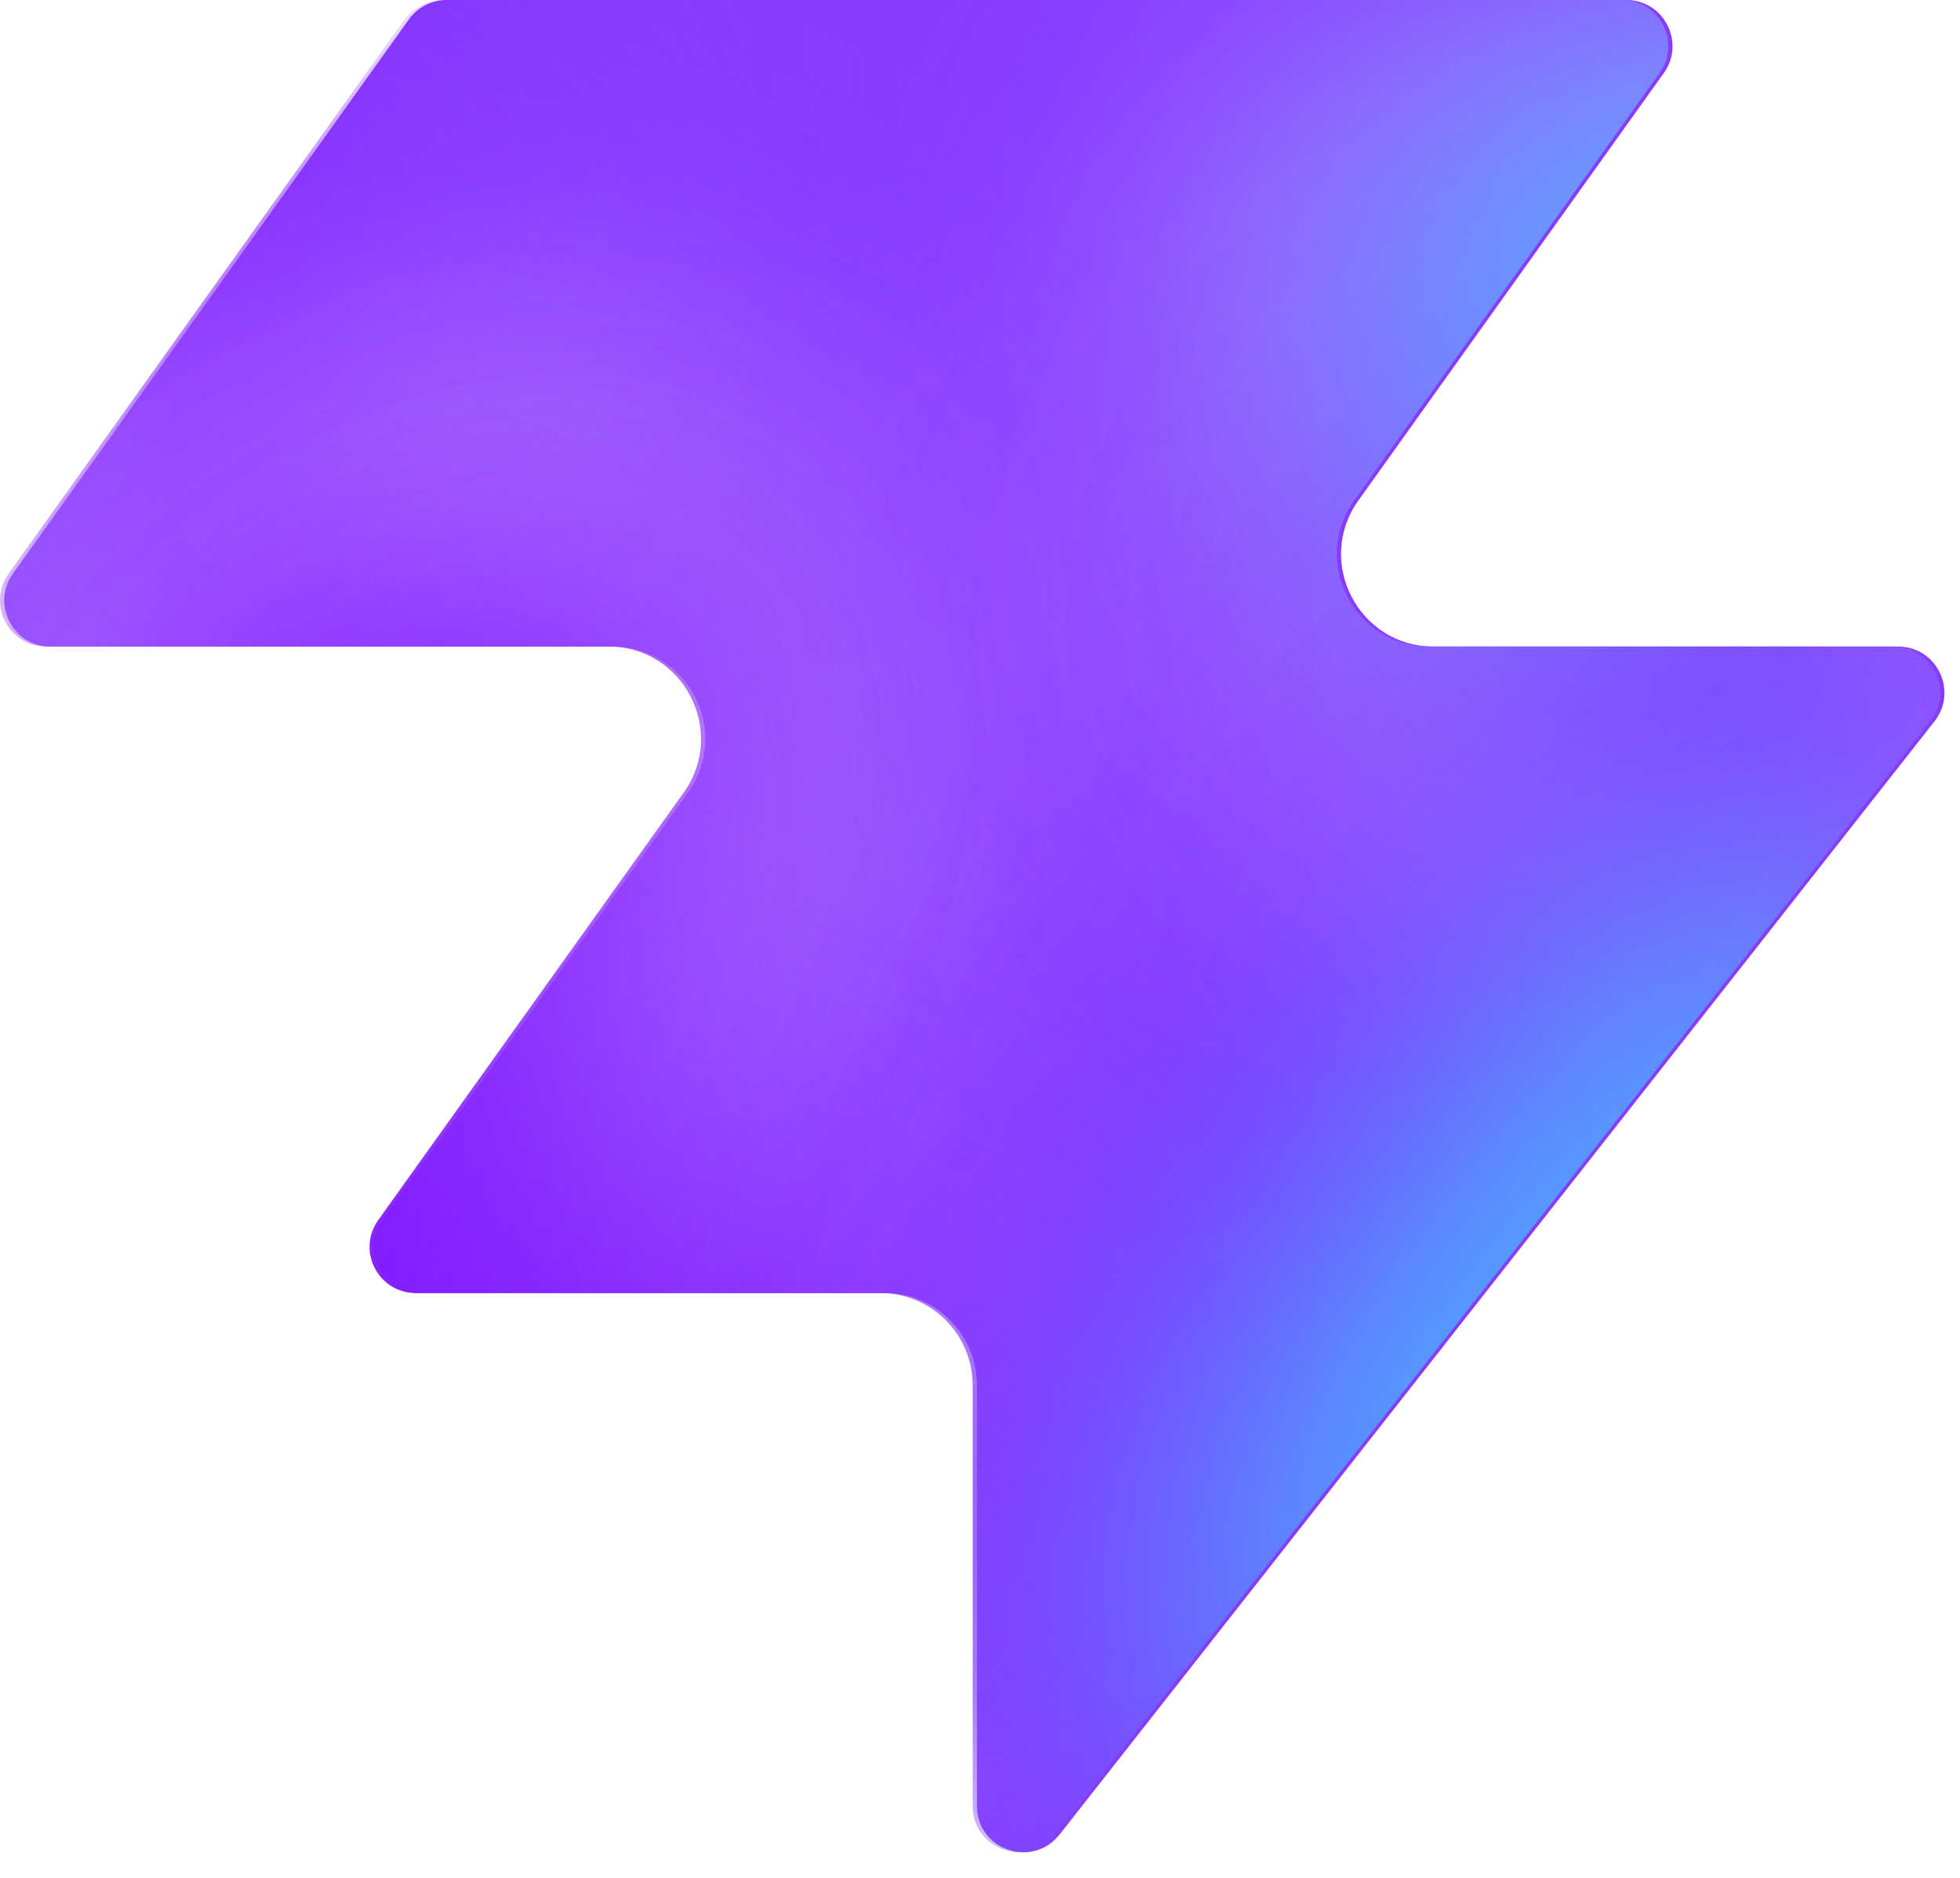
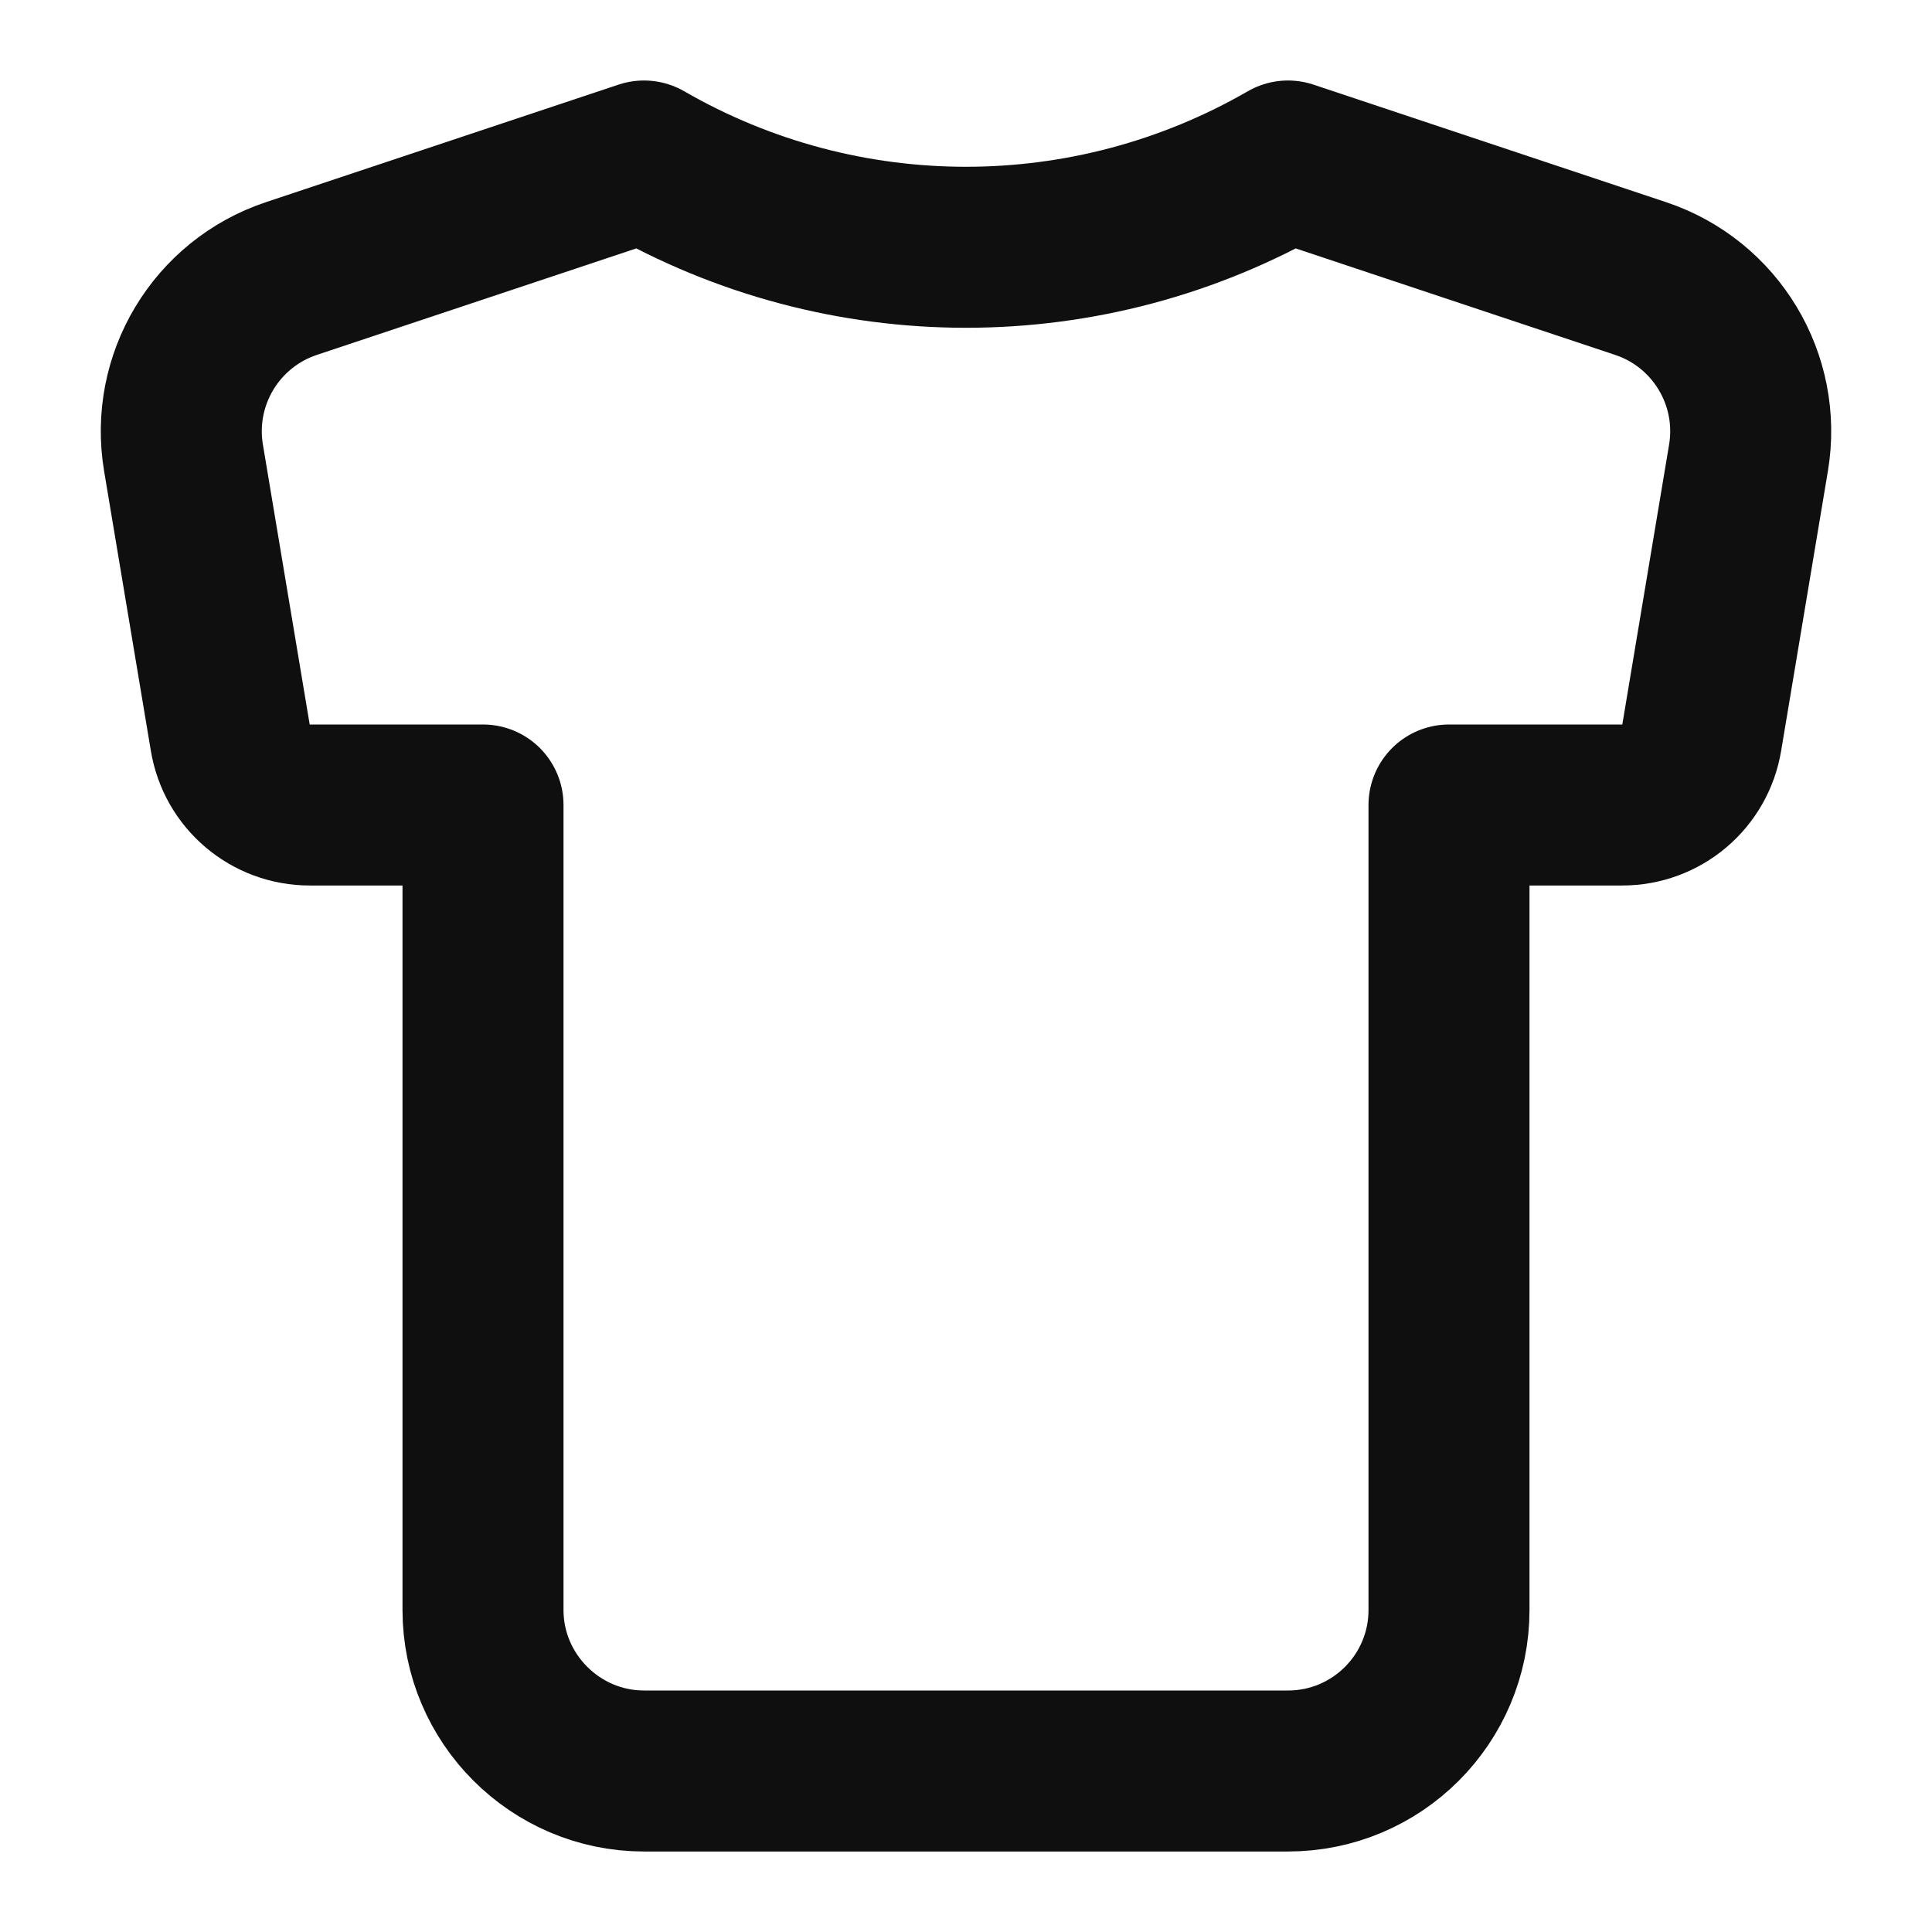
- <svg xmlns="http://www.w3.org/2000/svg" width="48" height="46" fill="none" viewBox="0 0 48 46">
-   <path fill="#863bff" d="M25.946 44.938c-.664.845-2.021.375-2.021-.698V33.937a2.26 2.26 0 0 0-2.262-2.262H10.287c-.92 0-1.456-1.04-.92-1.788l7.48-10.471c1.07-1.497 0-3.578-1.842-3.578H1.237c-.92 0-1.456-1.04-.92-1.788L10.013.474c.214-.297.556-.474.92-.474h28.894c.92 0 1.456 1.04.92 1.788l-7.48 10.471c-1.07 1.498 0 3.579 1.842 3.579h11.377c.943 0 1.473 1.088.89 1.83L25.947 44.94z" style="fill:#863bff;fill:color(display-p3 .525 .23 1);fill-opacity:1" />
-   <mask id="a" width="48" height="46" x="0" y="0" maskUnits="userSpaceOnUse" style="mask-type:alpha">
-     <path fill="#000" d="M25.842 44.938c-.664.844-2.021.375-2.021-.698V33.937a2.26 2.26 0 0 0-2.262-2.262H10.183c-.92 0-1.456-1.04-.92-1.788l7.48-10.471c1.07-1.498 0-3.579-1.842-3.579H1.133c-.92 0-1.456-1.04-.92-1.787L9.91.473c.214-.297.556-.474.92-.474h28.894c.92 0 1.456 1.04.92 1.788l-7.48 10.471c-1.07 1.498 0 3.578 1.842 3.578h11.377c.943 0 1.473 1.088.89 1.832L25.843 44.94z" style="fill:#000;fill-opacity:1" />
-   </mask>
-   <g mask="url(#a)">
-     <g filter="url(#b)">
-       <ellipse cx="5.508" cy="14.704" fill="#ede6ff" rx="5.508" ry="14.704" style="fill:#ede6ff;fill:color(display-p3 .927 .903 1);fill-opacity:1" transform="matrix(.00324 1 1 -.00324 -4.47 31.516)" />
-     </g>
-     <g filter="url(#c)">
-       <ellipse cx="10.399" cy="29.851" fill="#ede6ff" rx="10.399" ry="29.851" style="fill:#ede6ff;fill:color(display-p3 .927 .903 1);fill-opacity:1" transform="matrix(.00324 1 1 -.00324 -39.328 7.883)" />
-     </g>
-     <g filter="url(#d)">
-       <ellipse cx="5.508" cy="30.487" fill="#7e14ff" rx="5.508" ry="30.487" style="fill:#7e14ff;fill:color(display-p3 .492 .077 1);fill-opacity:1" transform="rotate(89.814 -25.913 -14.639)scale(1 -1)" />
-     </g>
-     <g filter="url(#e)">
-       <ellipse cx="5.508" cy="30.599" fill="#7e14ff" rx="5.508" ry="30.599" style="fill:#7e14ff;fill:color(display-p3 .492 .077 1);fill-opacity:1" transform="rotate(89.814 -32.644 -3.334)scale(1 -1)" />
-     </g>
-     <g filter="url(#f)">
-       <ellipse cx="5.508" cy="30.599" fill="#7e14ff" rx="5.508" ry="30.599" style="fill:#7e14ff;fill:color(display-p3 .492 .077 1);fill-opacity:1" transform="matrix(.00324 1 1 -.00324 -34.34 30.47)" />
-     </g>
-     <g filter="url(#g)">
-       <ellipse cx="14.072" cy="22.078" fill="#ede6ff" rx="14.072" ry="22.078" style="fill:#ede6ff;fill:color(display-p3 .927 .903 1);fill-opacity:1" transform="rotate(93.35 24.506 48.493)scale(-1 1)" />
-     </g>
-     <g filter="url(#h)">
-       <ellipse cx="3.47" cy="21.501" fill="#7e14ff" rx="3.47" ry="21.501" style="fill:#7e14ff;fill:color(display-p3 .492 .077 1);fill-opacity:1" transform="rotate(89.009 28.708 47.59)scale(-1 1)" />
-     </g>
-     <g filter="url(#i)">
-       <ellipse cx="3.47" cy="21.501" fill="#7e14ff" rx="3.47" ry="21.501" style="fill:#7e14ff;fill:color(display-p3 .492 .077 1);fill-opacity:1" transform="rotate(89.009 28.708 47.59)scale(-1 1)" />
-     </g>
-     <g filter="url(#j)">
-       <ellipse cx=".387" cy="8.972" fill="#7e14ff" rx="4.407" ry="29.108" style="fill:#7e14ff;fill:color(display-p3 .492 .077 1);fill-opacity:1" transform="rotate(39.51 .387 8.972)" />
-     </g>
-     <g filter="url(#k)">
-       <ellipse cx="47.523" cy="-6.092" fill="#7e14ff" rx="4.407" ry="29.108" style="fill:#7e14ff;fill:color(display-p3 .492 .077 1);fill-opacity:1" transform="rotate(37.892 47.523 -6.092)" />
-     </g>
-     <g filter="url(#l)">
-       <ellipse cx="41.412" cy="6.333" fill="#47bfff" rx="5.971" ry="9.665" style="fill:#47bfff;fill:color(display-p3 .28 .748 1);fill-opacity:1" transform="rotate(37.892 41.412 6.333)" />
-     </g>
-     <g filter="url(#m)">
-       <ellipse cx="-1.879" cy="38.332" fill="#7e14ff" rx="4.407" ry="29.108" style="fill:#7e14ff;fill:color(display-p3 .492 .077 1);fill-opacity:1" transform="rotate(37.892 -1.88 38.332)" />
-     </g>
-     <g filter="url(#n)">
-       <ellipse cx="-1.879" cy="38.332" fill="#7e14ff" rx="4.407" ry="29.108" style="fill:#7e14ff;fill:color(display-p3 .492 .077 1);fill-opacity:1" transform="rotate(37.892 -1.88 38.332)" />
-     </g>
-     <g filter="url(#o)">
-       <ellipse cx="35.651" cy="29.907" fill="#7e14ff" rx="4.407" ry="29.108" style="fill:#7e14ff;fill:color(display-p3 .492 .077 1);fill-opacity:1" transform="rotate(37.892 35.651 29.907)" />
-     </g>
-     <g filter="url(#p)">
-       <ellipse cx="38.418" cy="32.4" fill="#47bfff" rx="5.971" ry="15.297" style="fill:#47bfff;fill:color(display-p3 .28 .748 1);fill-opacity:1" transform="rotate(37.892 38.418 32.4)" />
-     </g>
-   </g>
-   <defs>
-     <filter id="b" width="60.045" height="41.654" x="-19.77" y="16.149" color-interpolation-filters="sRGB" filterUnits="userSpaceOnUse">
-       <feFlood flood-opacity="0" result="BackgroundImageFix" />
-       <feBlend in="SourceGraphic" in2="BackgroundImageFix" result="shape" />
-       <feGaussianBlur result="effect1_foregroundBlur_2002_17158" stdDeviation="7.659" />
-     </filter>
-     <filter id="c" width="90.34" height="51.437" x="-54.613" y="-7.533" color-interpolation-filters="sRGB" filterUnits="userSpaceOnUse">
-       <feFlood flood-opacity="0" result="BackgroundImageFix" />
-       <feBlend in="SourceGraphic" in2="BackgroundImageFix" result="shape" />
-       <feGaussianBlur result="effect1_foregroundBlur_2002_17158" stdDeviation="7.659" />
-     </filter>
-     <filter id="d" width="79.355" height="29.4" x="-49.64" y="2.03" color-interpolation-filters="sRGB" filterUnits="userSpaceOnUse">
-       <feFlood flood-opacity="0" result="BackgroundImageFix" />
-       <feBlend in="SourceGraphic" in2="BackgroundImageFix" result="shape" />
-       <feGaussianBlur result="effect1_foregroundBlur_2002_17158" stdDeviation="4.596" />
-     </filter>
-     <filter id="e" width="79.579" height="29.4" x="-45.045" y="20.029" color-interpolation-filters="sRGB" filterUnits="userSpaceOnUse">
-       <feFlood flood-opacity="0" result="BackgroundImageFix" />
-       <feBlend in="SourceGraphic" in2="BackgroundImageFix" result="shape" />
-       <feGaussianBlur result="effect1_foregroundBlur_2002_17158" stdDeviation="4.596" />
-     </filter>
-     <filter id="f" width="79.579" height="29.4" x="-43.513" y="21.178" color-interpolation-filters="sRGB" filterUnits="userSpaceOnUse">
-       <feFlood flood-opacity="0" result="BackgroundImageFix" />
-       <feBlend in="SourceGraphic" in2="BackgroundImageFix" result="shape" />
-       <feGaussianBlur result="effect1_foregroundBlur_2002_17158" stdDeviation="4.596" />
-     </filter>
-     <filter id="g" width="74.749" height="58.852" x="15.756" y="-17.901" color-interpolation-filters="sRGB" filterUnits="userSpaceOnUse">
-       <feFlood flood-opacity="0" result="BackgroundImageFix" />
-       <feBlend in="SourceGraphic" in2="BackgroundImageFix" result="shape" />
-       <feGaussianBlur result="effect1_foregroundBlur_2002_17158" stdDeviation="7.659" />
-     </filter>
-     <filter id="h" width="61.377" height="25.362" x="23.548" y="2.284" color-interpolation-filters="sRGB" filterUnits="userSpaceOnUse">
-       <feFlood flood-opacity="0" result="BackgroundImageFix" />
-       <feBlend in="SourceGraphic" in2="BackgroundImageFix" result="shape" />
-       <feGaussianBlur result="effect1_foregroundBlur_2002_17158" stdDeviation="4.596" />
-     </filter>
-     <filter id="i" width="61.377" height="25.362" x="23.548" y="2.284" color-interpolation-filters="sRGB" filterUnits="userSpaceOnUse">
-       <feFlood flood-opacity="0" result="BackgroundImageFix" />
-       <feBlend in="SourceGraphic" in2="BackgroundImageFix" result="shape" />
-       <feGaussianBlur result="effect1_foregroundBlur_2002_17158" stdDeviation="4.596" />
-     </filter>
-     <filter id="j" width="56.045" height="63.649" x="-27.636" y="-22.853" color-interpolation-filters="sRGB" filterUnits="userSpaceOnUse">
-       <feFlood flood-opacity="0" result="BackgroundImageFix" />
-       <feBlend in="SourceGraphic" in2="BackgroundImageFix" result="shape" />
-       <feGaussianBlur result="effect1_foregroundBlur_2002_17158" stdDeviation="4.596" />
-     </filter>
-     <filter id="k" width="54.814" height="64.646" x="20.116" y="-38.415" color-interpolation-filters="sRGB" filterUnits="userSpaceOnUse">
-       <feFlood flood-opacity="0" result="BackgroundImageFix" />
-       <feBlend in="SourceGraphic" in2="BackgroundImageFix" result="shape" />
-       <feGaussianBlur result="effect1_foregroundBlur_2002_17158" stdDeviation="4.596" />
-     </filter>
-     <filter id="l" width="33.541" height="35.313" x="24.641" y="-11.323" color-interpolation-filters="sRGB" filterUnits="userSpaceOnUse">
-       <feFlood flood-opacity="0" result="BackgroundImageFix" />
-       <feBlend in="SourceGraphic" in2="BackgroundImageFix" result="shape" />
-       <feGaussianBlur result="effect1_foregroundBlur_2002_17158" stdDeviation="4.596" />
-     </filter>
-     <filter id="m" width="54.814" height="64.646" x="-29.286" y="6.009" color-interpolation-filters="sRGB" filterUnits="userSpaceOnUse">
-       <feFlood flood-opacity="0" result="BackgroundImageFix" />
-       <feBlend in="SourceGraphic" in2="BackgroundImageFix" result="shape" />
-       <feGaussianBlur result="effect1_foregroundBlur_2002_17158" stdDeviation="4.596" />
-     </filter>
-     <filter id="n" width="54.814" height="64.646" x="-29.286" y="6.009" color-interpolation-filters="sRGB" filterUnits="userSpaceOnUse">
-       <feFlood flood-opacity="0" result="BackgroundImageFix" />
-       <feBlend in="SourceGraphic" in2="BackgroundImageFix" result="shape" />
-       <feGaussianBlur result="effect1_foregroundBlur_2002_17158" stdDeviation="4.596" />
-     </filter>
-     <filter id="o" width="54.814" height="64.646" x="8.244" y="-2.416" color-interpolation-filters="sRGB" filterUnits="userSpaceOnUse">
-       <feFlood flood-opacity="0" result="BackgroundImageFix" />
-       <feBlend in="SourceGraphic" in2="BackgroundImageFix" result="shape" />
-       <feGaussianBlur result="effect1_foregroundBlur_2002_17158" stdDeviation="4.596" />
-     </filter>
-     <filter id="p" width="39.409" height="43.623" x="18.713" y="10.588" color-interpolation-filters="sRGB" filterUnits="userSpaceOnUse">
-       <feFlood flood-opacity="0" result="BackgroundImageFix" />
-       <feBlend in="SourceGraphic" in2="BackgroundImageFix" result="shape" />
-       <feGaussianBlur result="effect1_foregroundBlur_2002_17158" stdDeviation="4.596" />
-     </filter>
-   </defs>
+ <svg xmlns="http://www.w3.org/2000/svg" viewBox="0 0 24 24" fill="none" stroke="#0f0f0f" stroke-width="2" stroke-linecap="round" stroke-linejoin="round">
+   <path d="M20.38 3.46L16 2a8 8 0 0 1-8 0L3.62 3.46a2 2 0 0 0-1.34 2.23l.58 3.47a1 1 0 0 0 .99.84H6v10c0 1.1.9 2 2 2h8a2 2 0 0 0 2-2V10h2.15a1 1 0 0 0 .99-.84l.58-3.47a2 2 0 0 0-1.34-2.23z" />
</svg>
